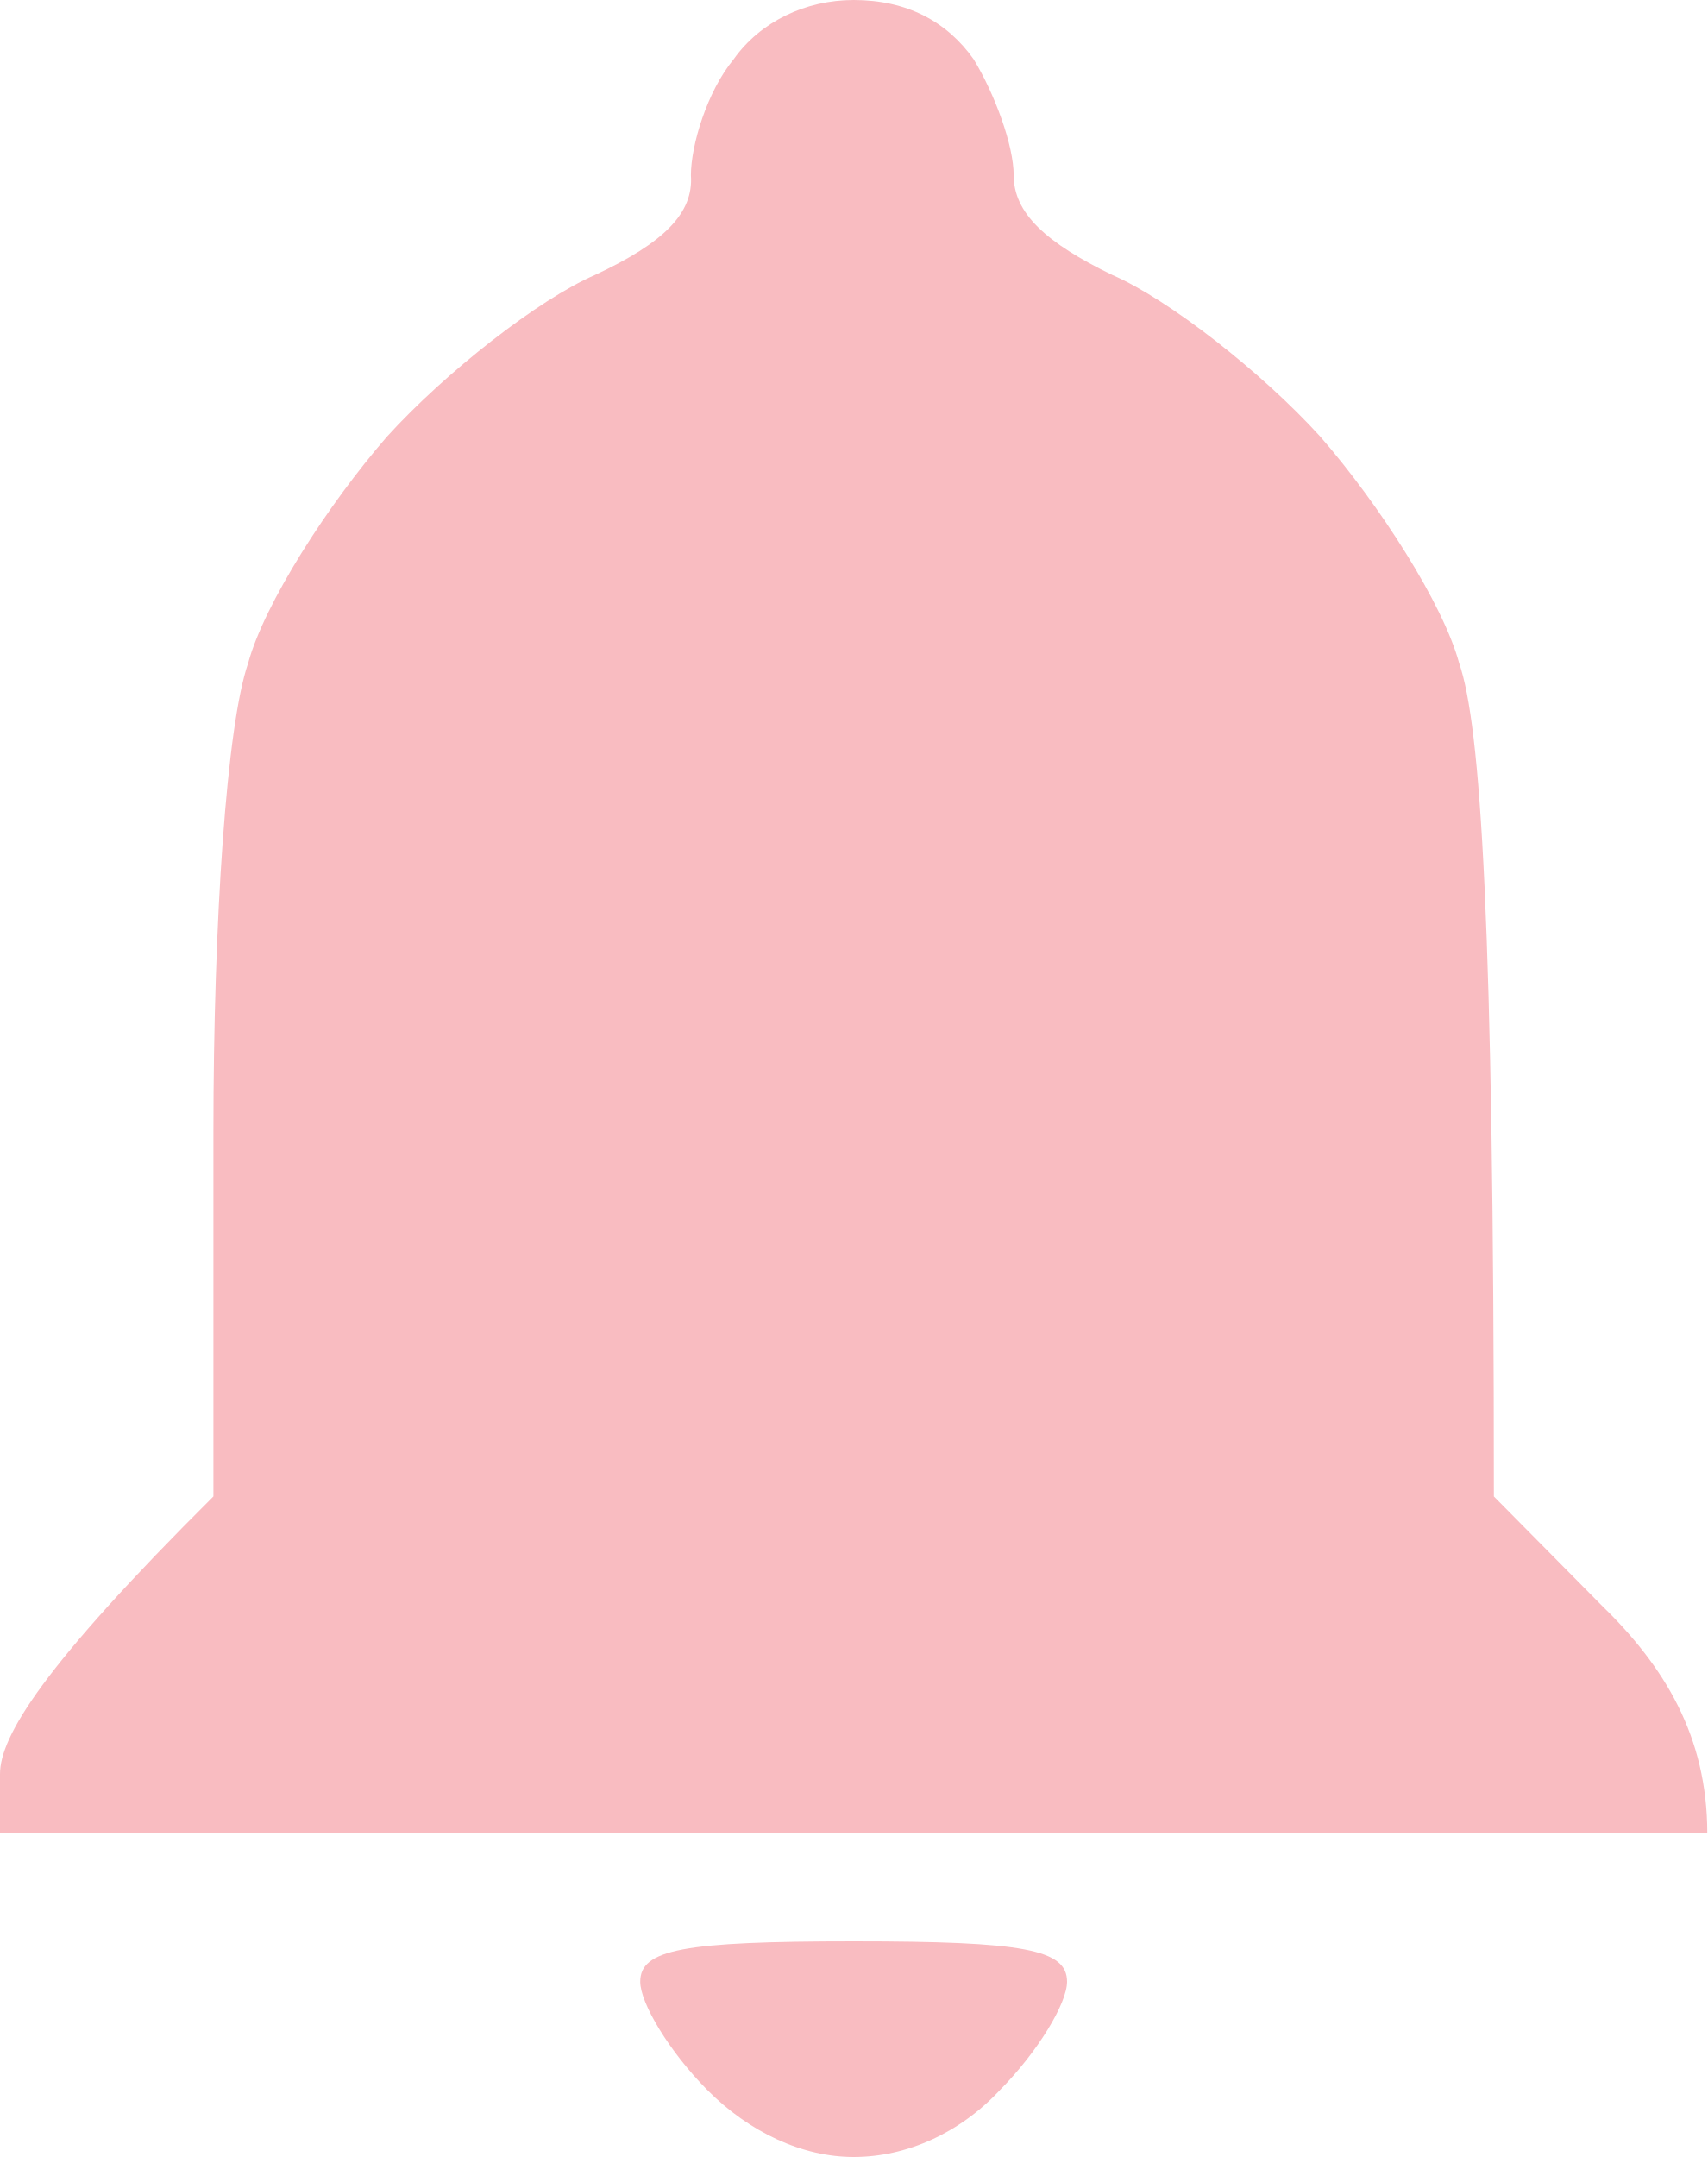
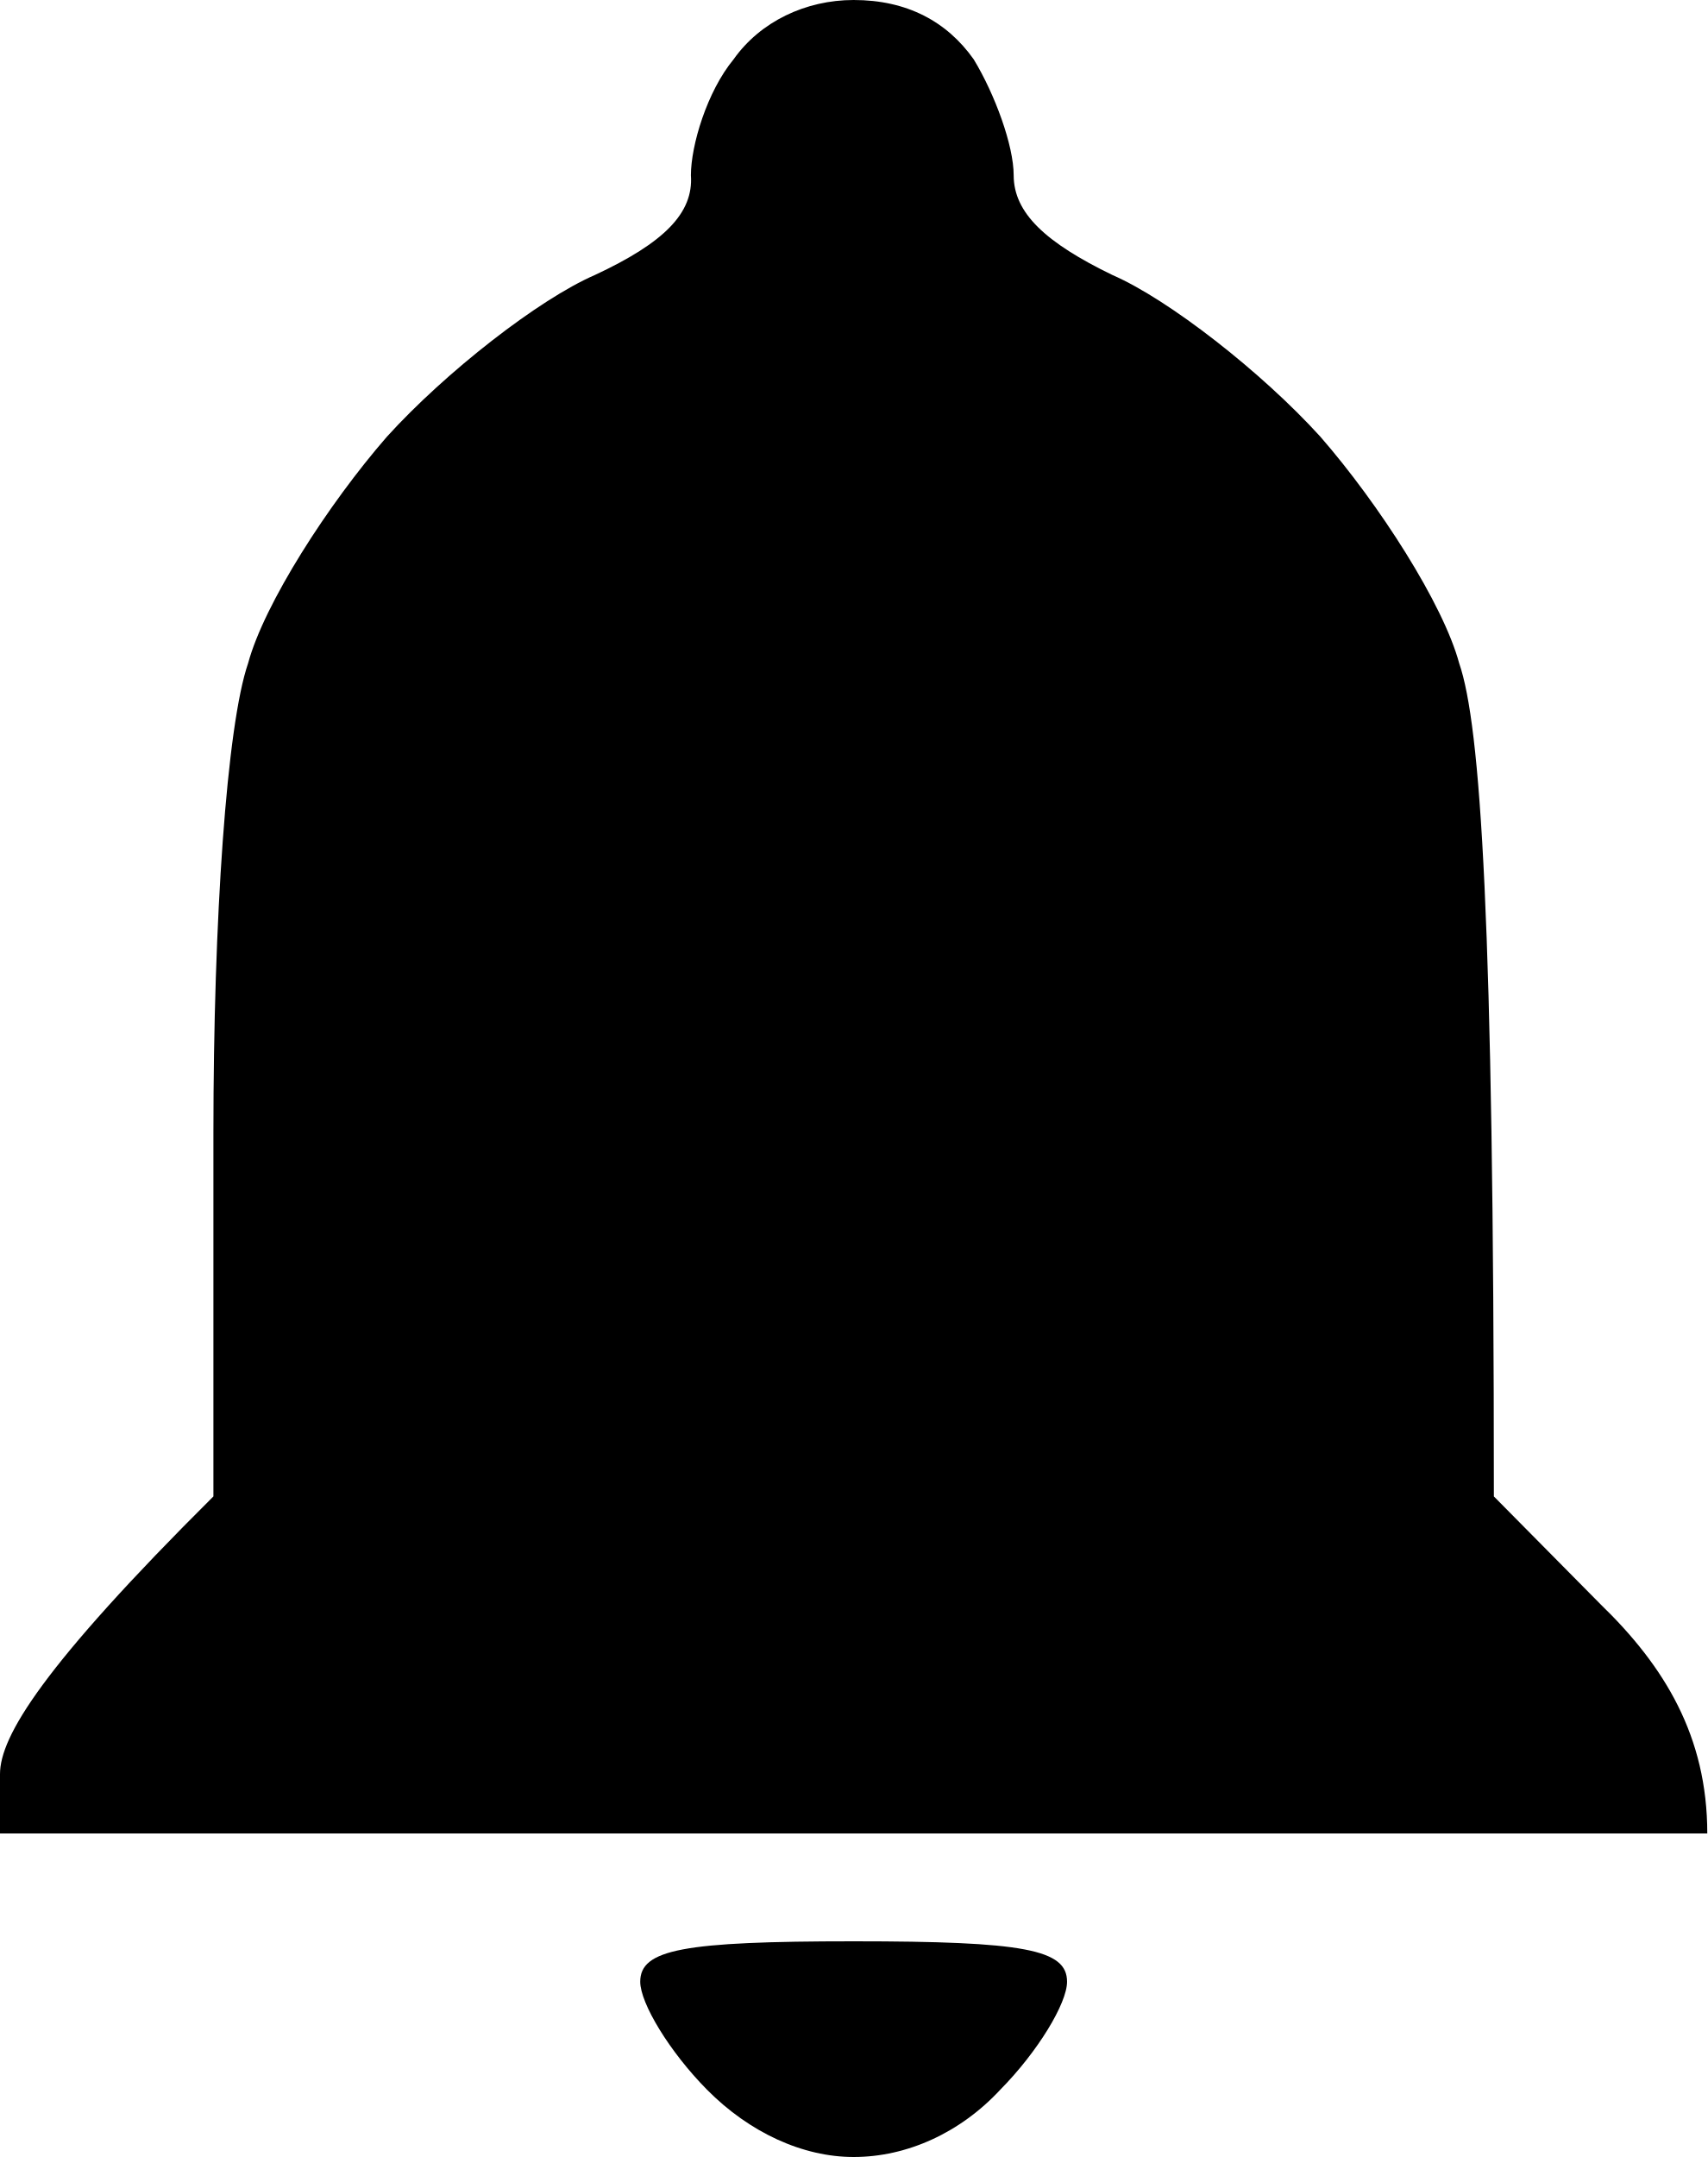
<svg xmlns="http://www.w3.org/2000/svg" width="19" height="24" viewBox="0 0 19 24" fill="none">
-   <path d="M8.164 0.66C7.867 1.02 7.689 1.62 7.689 1.95C7.719 2.37 7.392 2.7 6.62 3.06C5.997 3.33 4.958 4.14 4.305 4.86C3.652 5.61 2.939 6.72 2.761 7.38C2.523 8.07 2.375 10.23 2.375 12.6V16.65C0.475 18.54 0 19.32 0 19.74V20.4H19C19 19.32 18.525 18.54 17.812 17.85L16.625 16.65C16.625 10.23 16.477 8.07 16.239 7.38C16.061 6.72 15.348 5.61 14.695 4.86C14.042 4.14 13.003 3.33 12.38 3.06C11.637 2.7 11.281 2.37 11.281 1.95C11.281 1.62 11.073 1.05 10.836 0.66C10.539 0.24 10.094 0 9.5 0C8.966 0 8.461 0.24 8.164 0.66ZM7.125 22.05C7.125 22.29 7.452 22.83 7.867 23.25C8.342 23.73 8.936 24 9.5 24C10.094 24 10.688 23.73 11.133 23.25C11.548 22.83 11.875 22.29 11.875 22.05C11.875 21.69 11.4 21.6 9.5 21.6C7.6 21.6 7.125 21.69 7.125 22.05Z" fill="#F9BCC1" />
+   <path d="M8.164 0.66C7.867 1.02 7.689 1.62 7.689 1.95C7.719 2.37 7.392 2.7 6.62 3.06C5.997 3.33 4.958 4.14 4.305 4.86C3.652 5.61 2.939 6.72 2.761 7.38C2.523 8.07 2.375 10.23 2.375 12.6V16.65C0.475 18.54 0 19.32 0 19.74V20.4H19C19 19.32 18.525 18.54 17.812 17.85L16.625 16.65C16.625 10.23 16.477 8.07 16.239 7.38C16.061 6.72 15.348 5.61 14.695 4.86C14.042 4.14 13.003 3.33 12.38 3.06C11.637 2.7 11.281 2.37 11.281 1.95C11.281 1.62 11.073 1.05 10.836 0.66C10.539 0.24 10.094 0 9.5 0C8.966 0 8.461 0.24 8.164 0.66ZM7.125 22.05C7.125 22.29 7.452 22.83 7.867 23.25C8.342 23.73 8.936 24 9.5 24C10.094 24 10.688 23.73 11.133 23.25C11.548 22.83 11.875 22.29 11.875 22.05C11.875 21.69 11.4 21.6 9.5 21.6C7.6 21.6 7.125 21.69 7.125 22.05Z" fill="currentColor" />
</svg>
